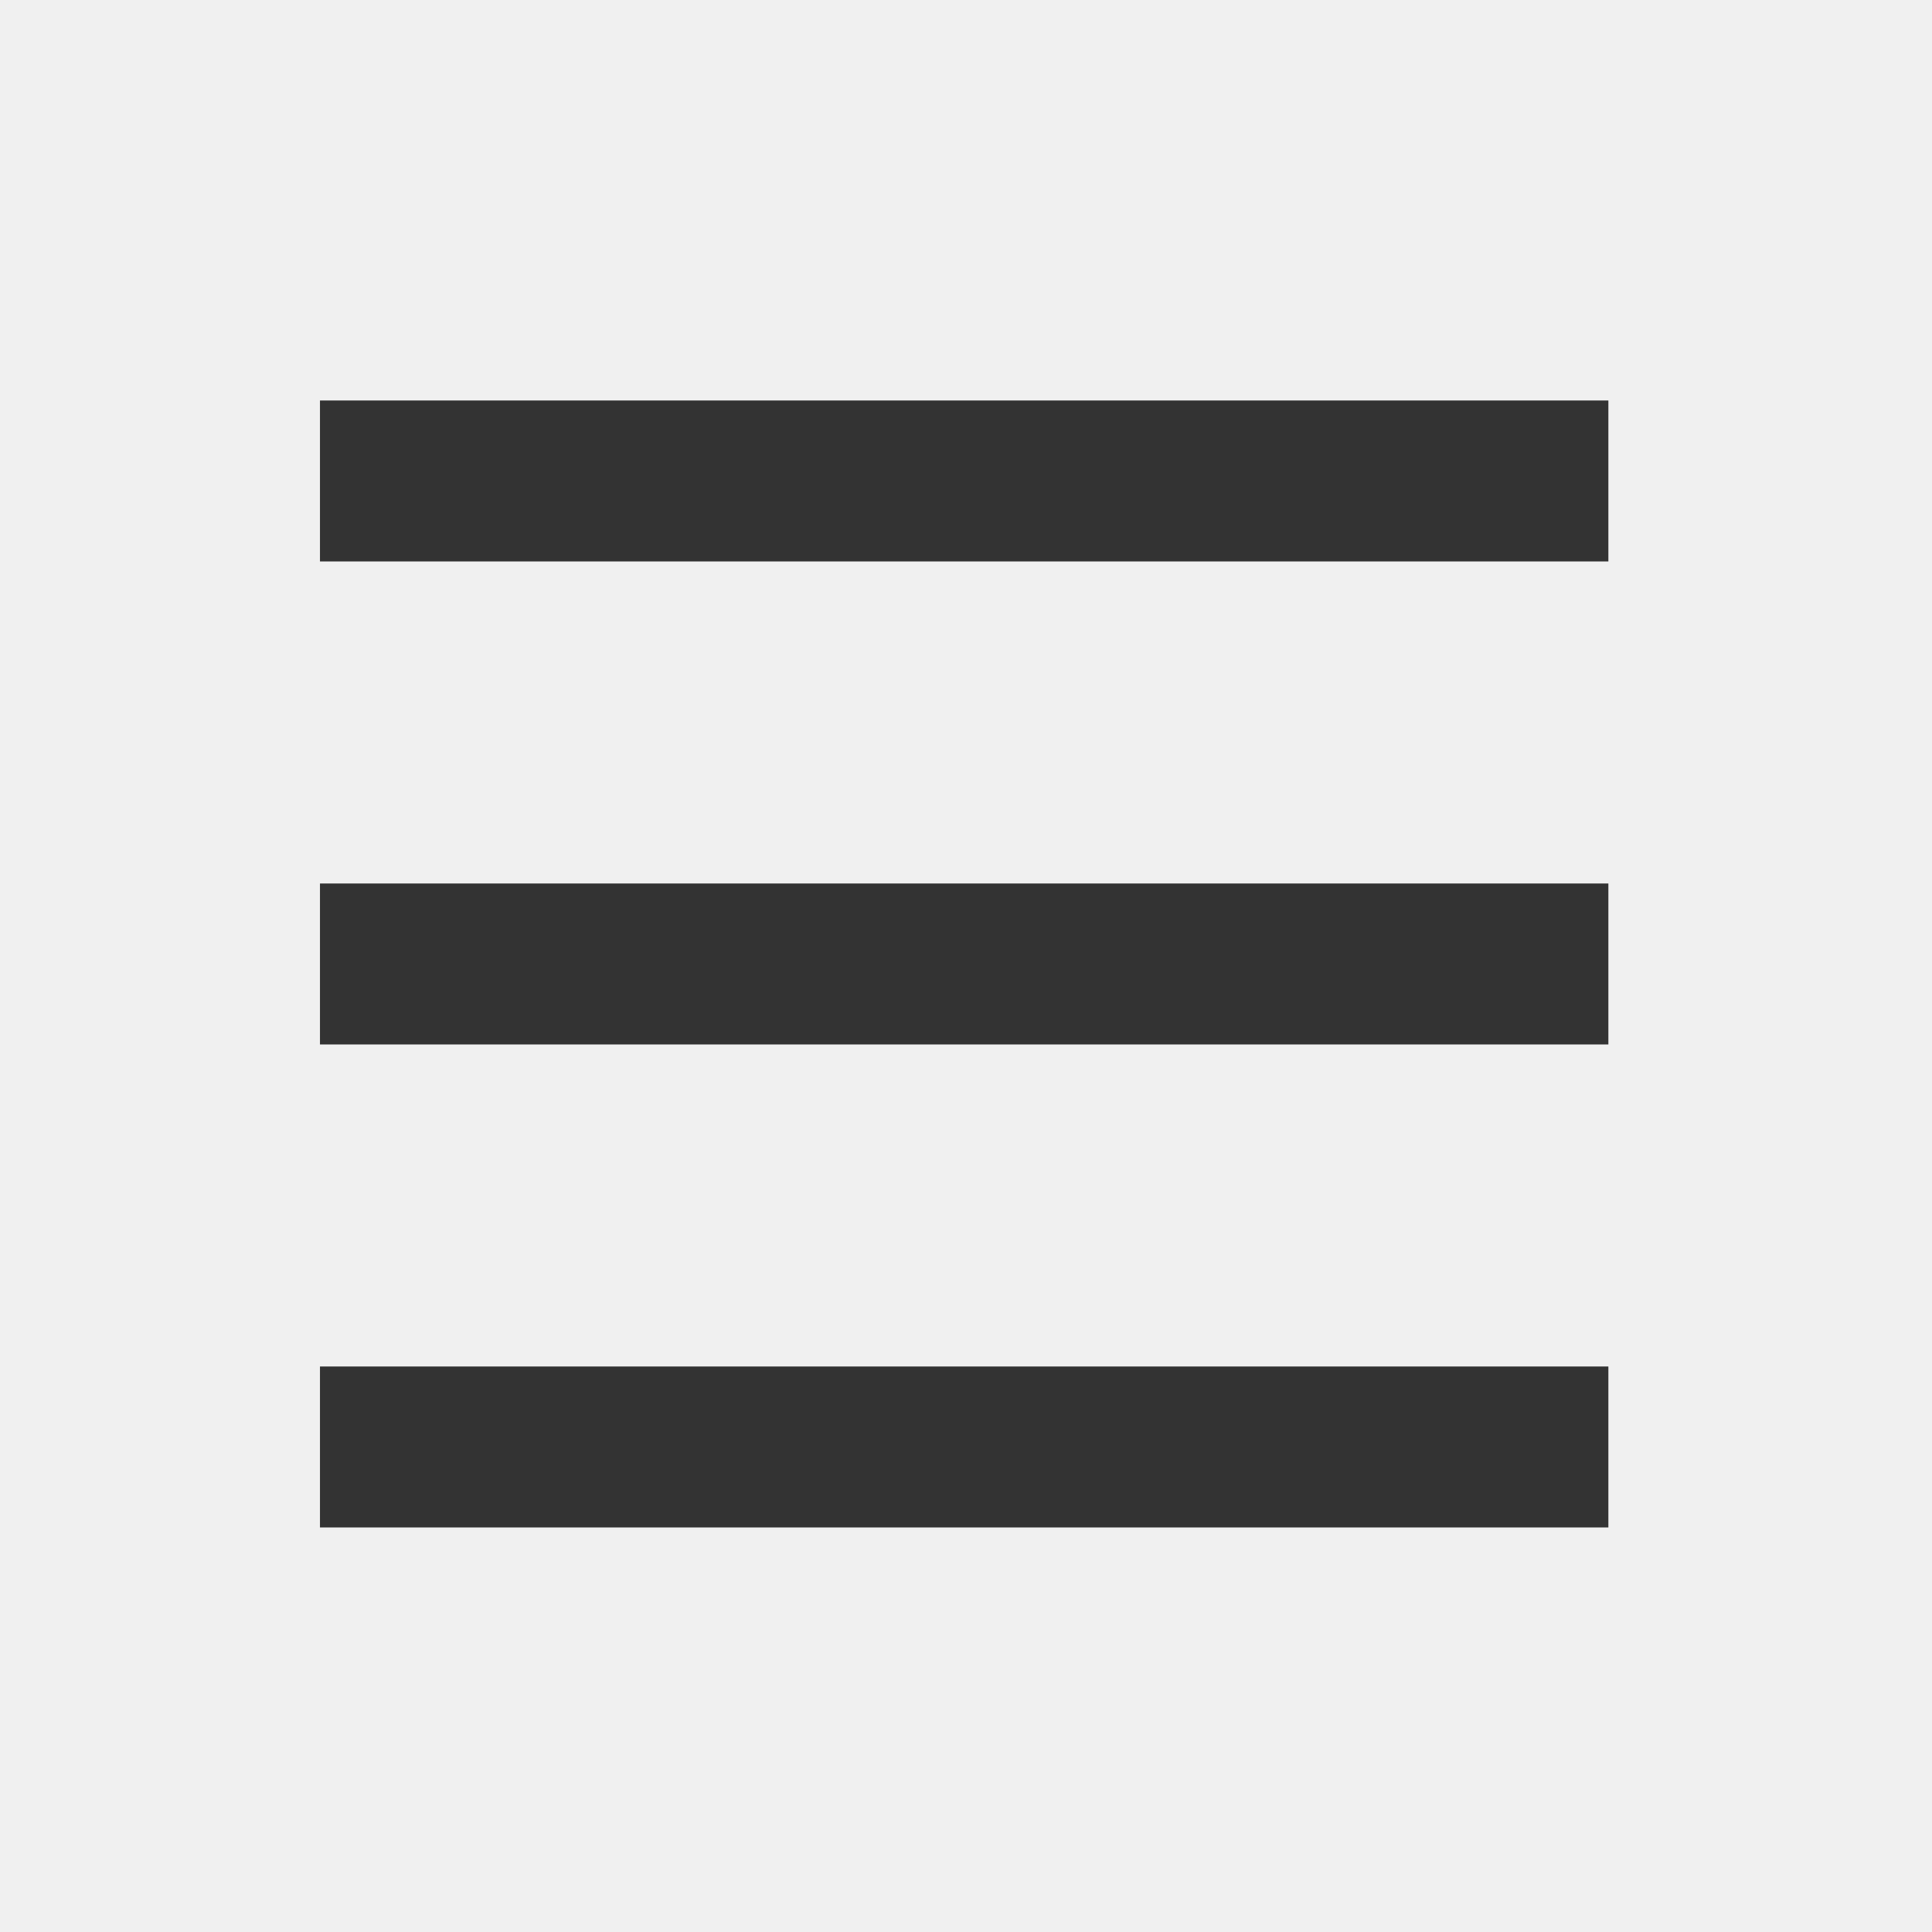
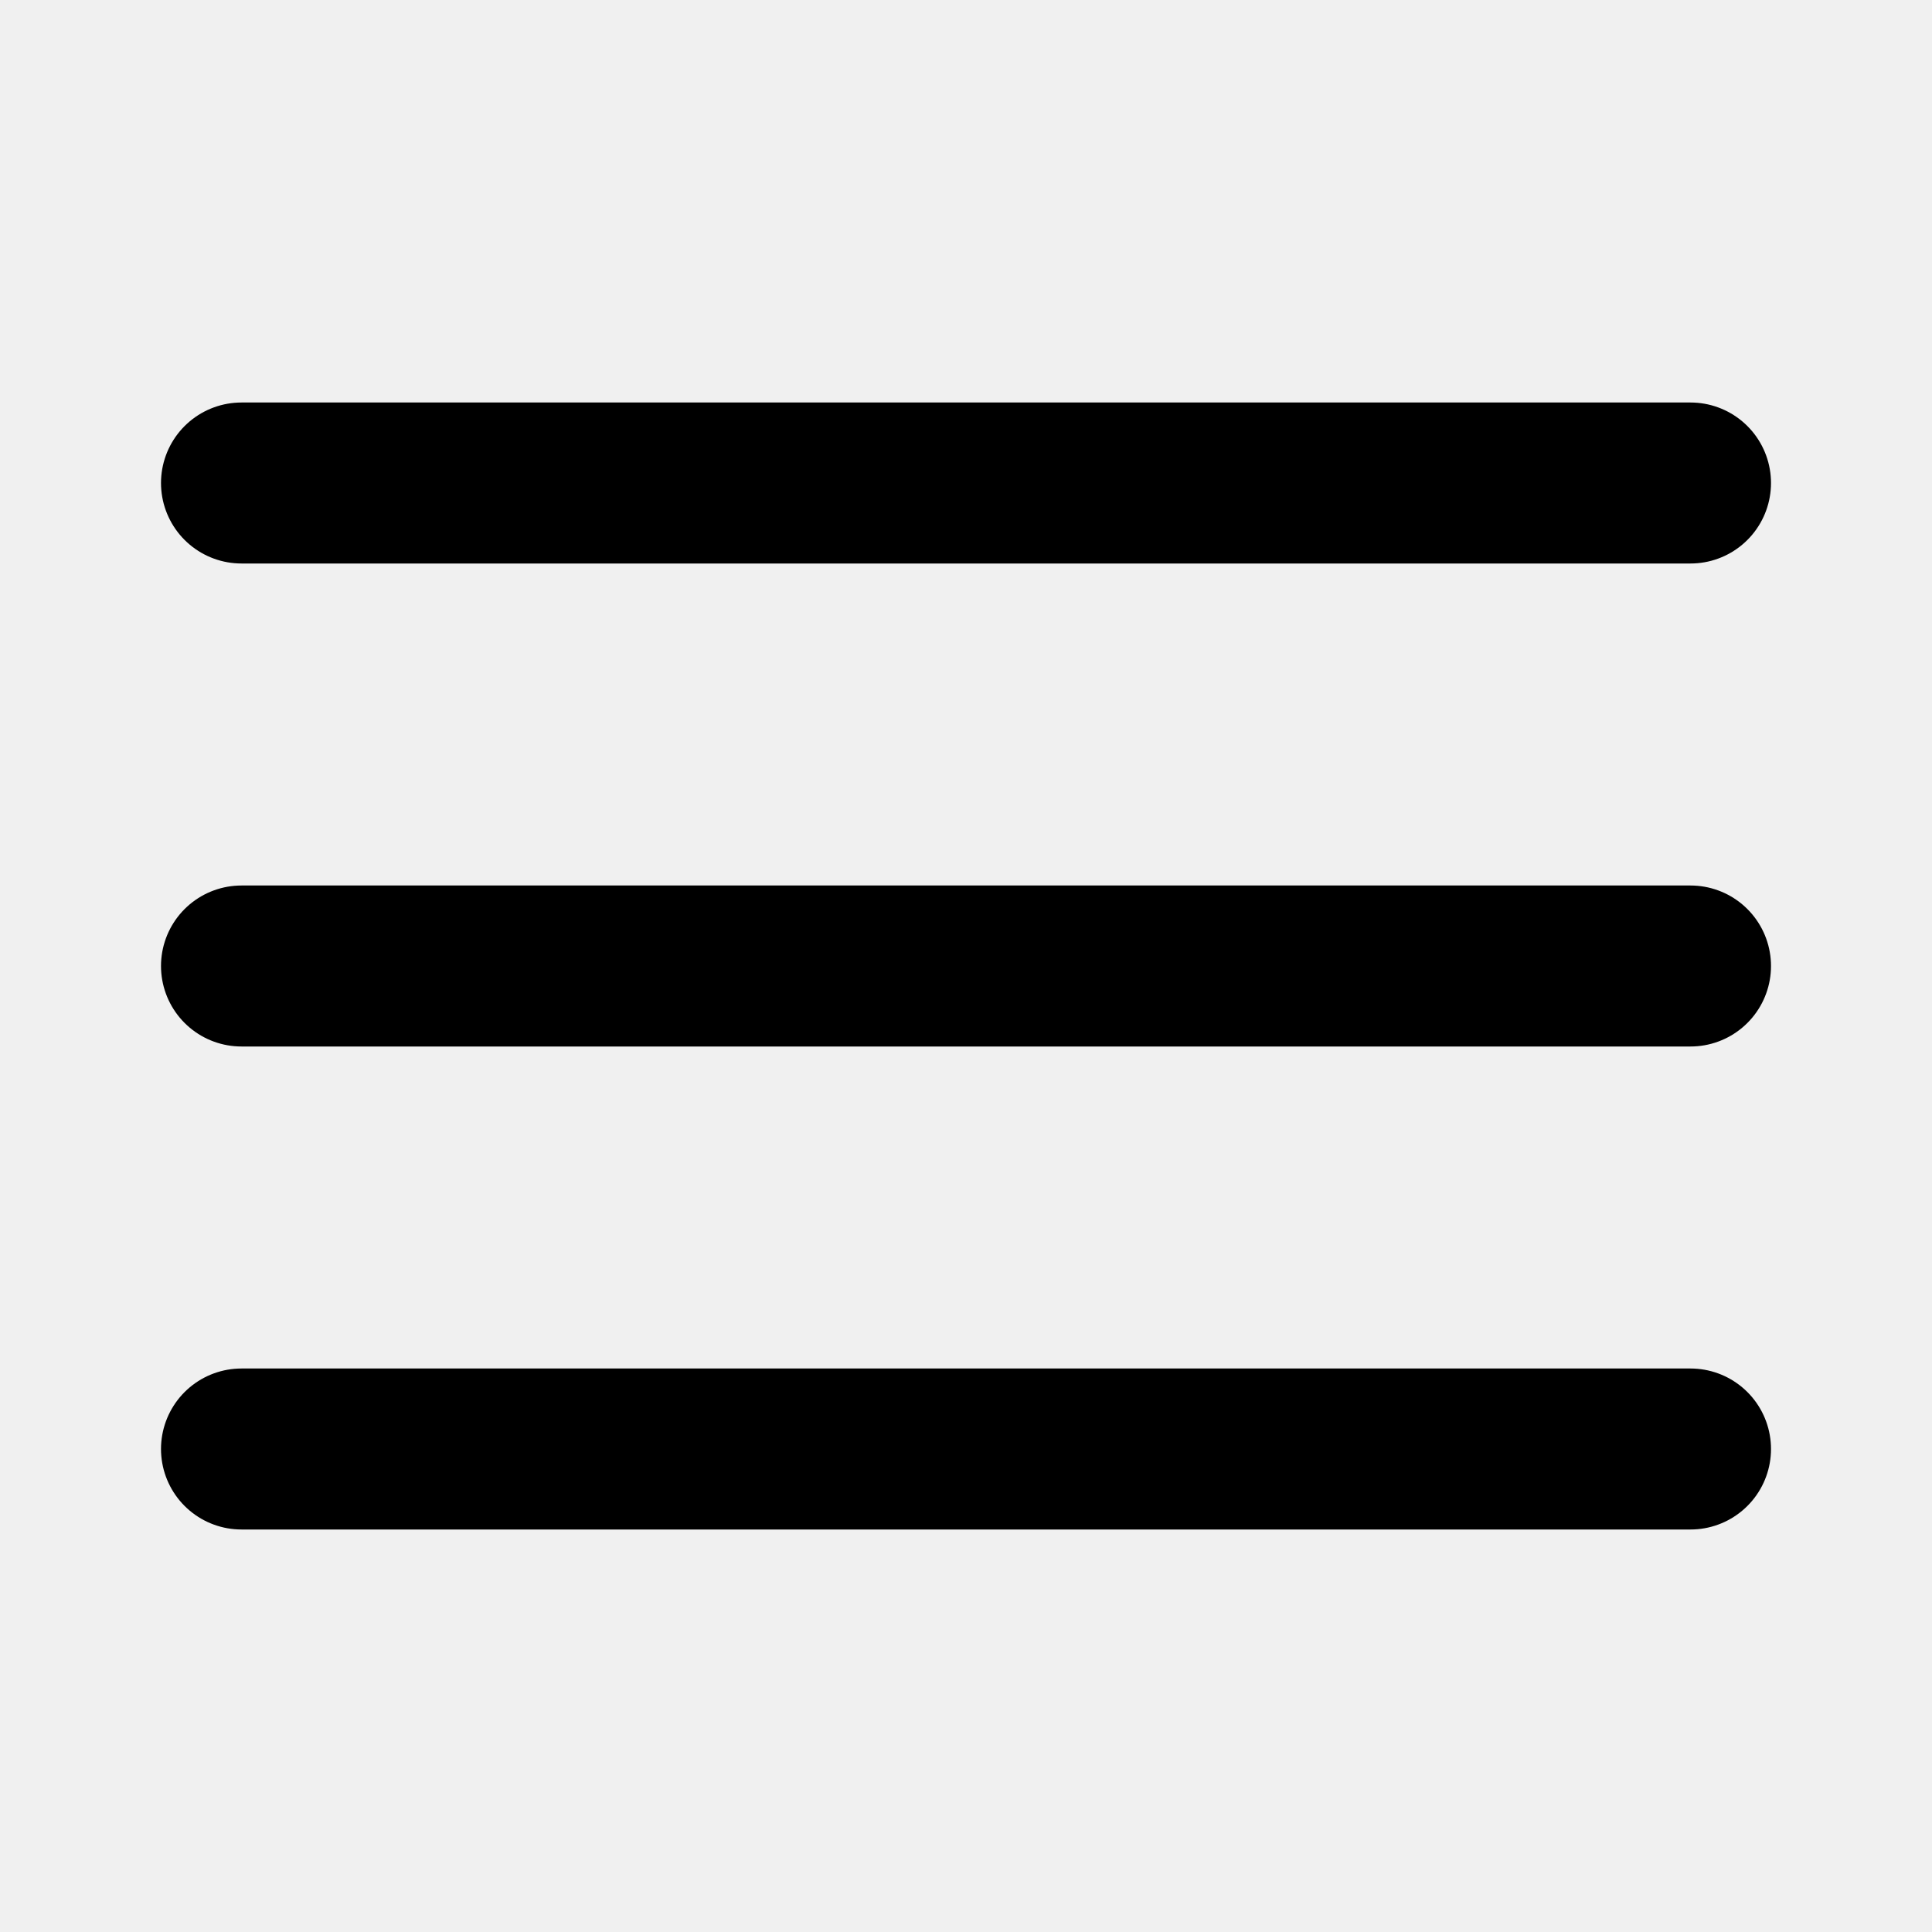
- <svg xmlns="http://www.w3.org/2000/svg" xmlns:xlink="http://www.w3.org/1999/xlink" width="16" height="16" fill="none" viewBox="0 0 16 16">
-   <defs>
-     <rect id="path_0" width="16" height="16" x="0" y="0" />
-   </defs>
-   <g opacity="1" transform="translate(0 0) rotate(0 8 8)">
-     <mask id="bg-mask-0" fill="#fff">
-       <use xlink:href="#path_0" />
-     </mask>
-     <g mask="url(#bg-mask-0)">
-       <path id="路径 1" style="stroke:#333;stroke-width:1.333;stroke-opacity:1;stroke-dasharray:0 0" d="M0,0L10.67,0" transform="translate(2.649903 3.983233) rotate(0 5.333332 0)" />
-       <path id="路径 2" style="stroke:#333;stroke-width:1.333;stroke-opacity:1;stroke-dasharray:0 0" d="M0,0L10.67,0" transform="translate(2.649903 7.983233) rotate(0 5.333332 0)" />
-       <path id="路径 3" style="stroke:#333;stroke-width:1.333;stroke-opacity:1;stroke-dasharray:0 0" d="M0,0L10.67,0" transform="translate(2.649903 11.98323) rotate(0 5.333332 0)" />
-     </g>
-   </g>
+ <svg xmlns="http://www.w3.org/2000/svg" width="24" height="24" viewBox="0 0 24 24" fill="none">
+   <path d="M3 12H21" stroke="currentColor" stroke-width="2" stroke-linecap="round" stroke-linejoin="round" />
+   <path d="M3 6H21" stroke="currentColor" stroke-width="2" stroke-linecap="round" stroke-linejoin="round" />
+   <path d="M3 18H21" stroke="currentColor" stroke-width="2" stroke-linecap="round" stroke-linejoin="round" />
</svg>
